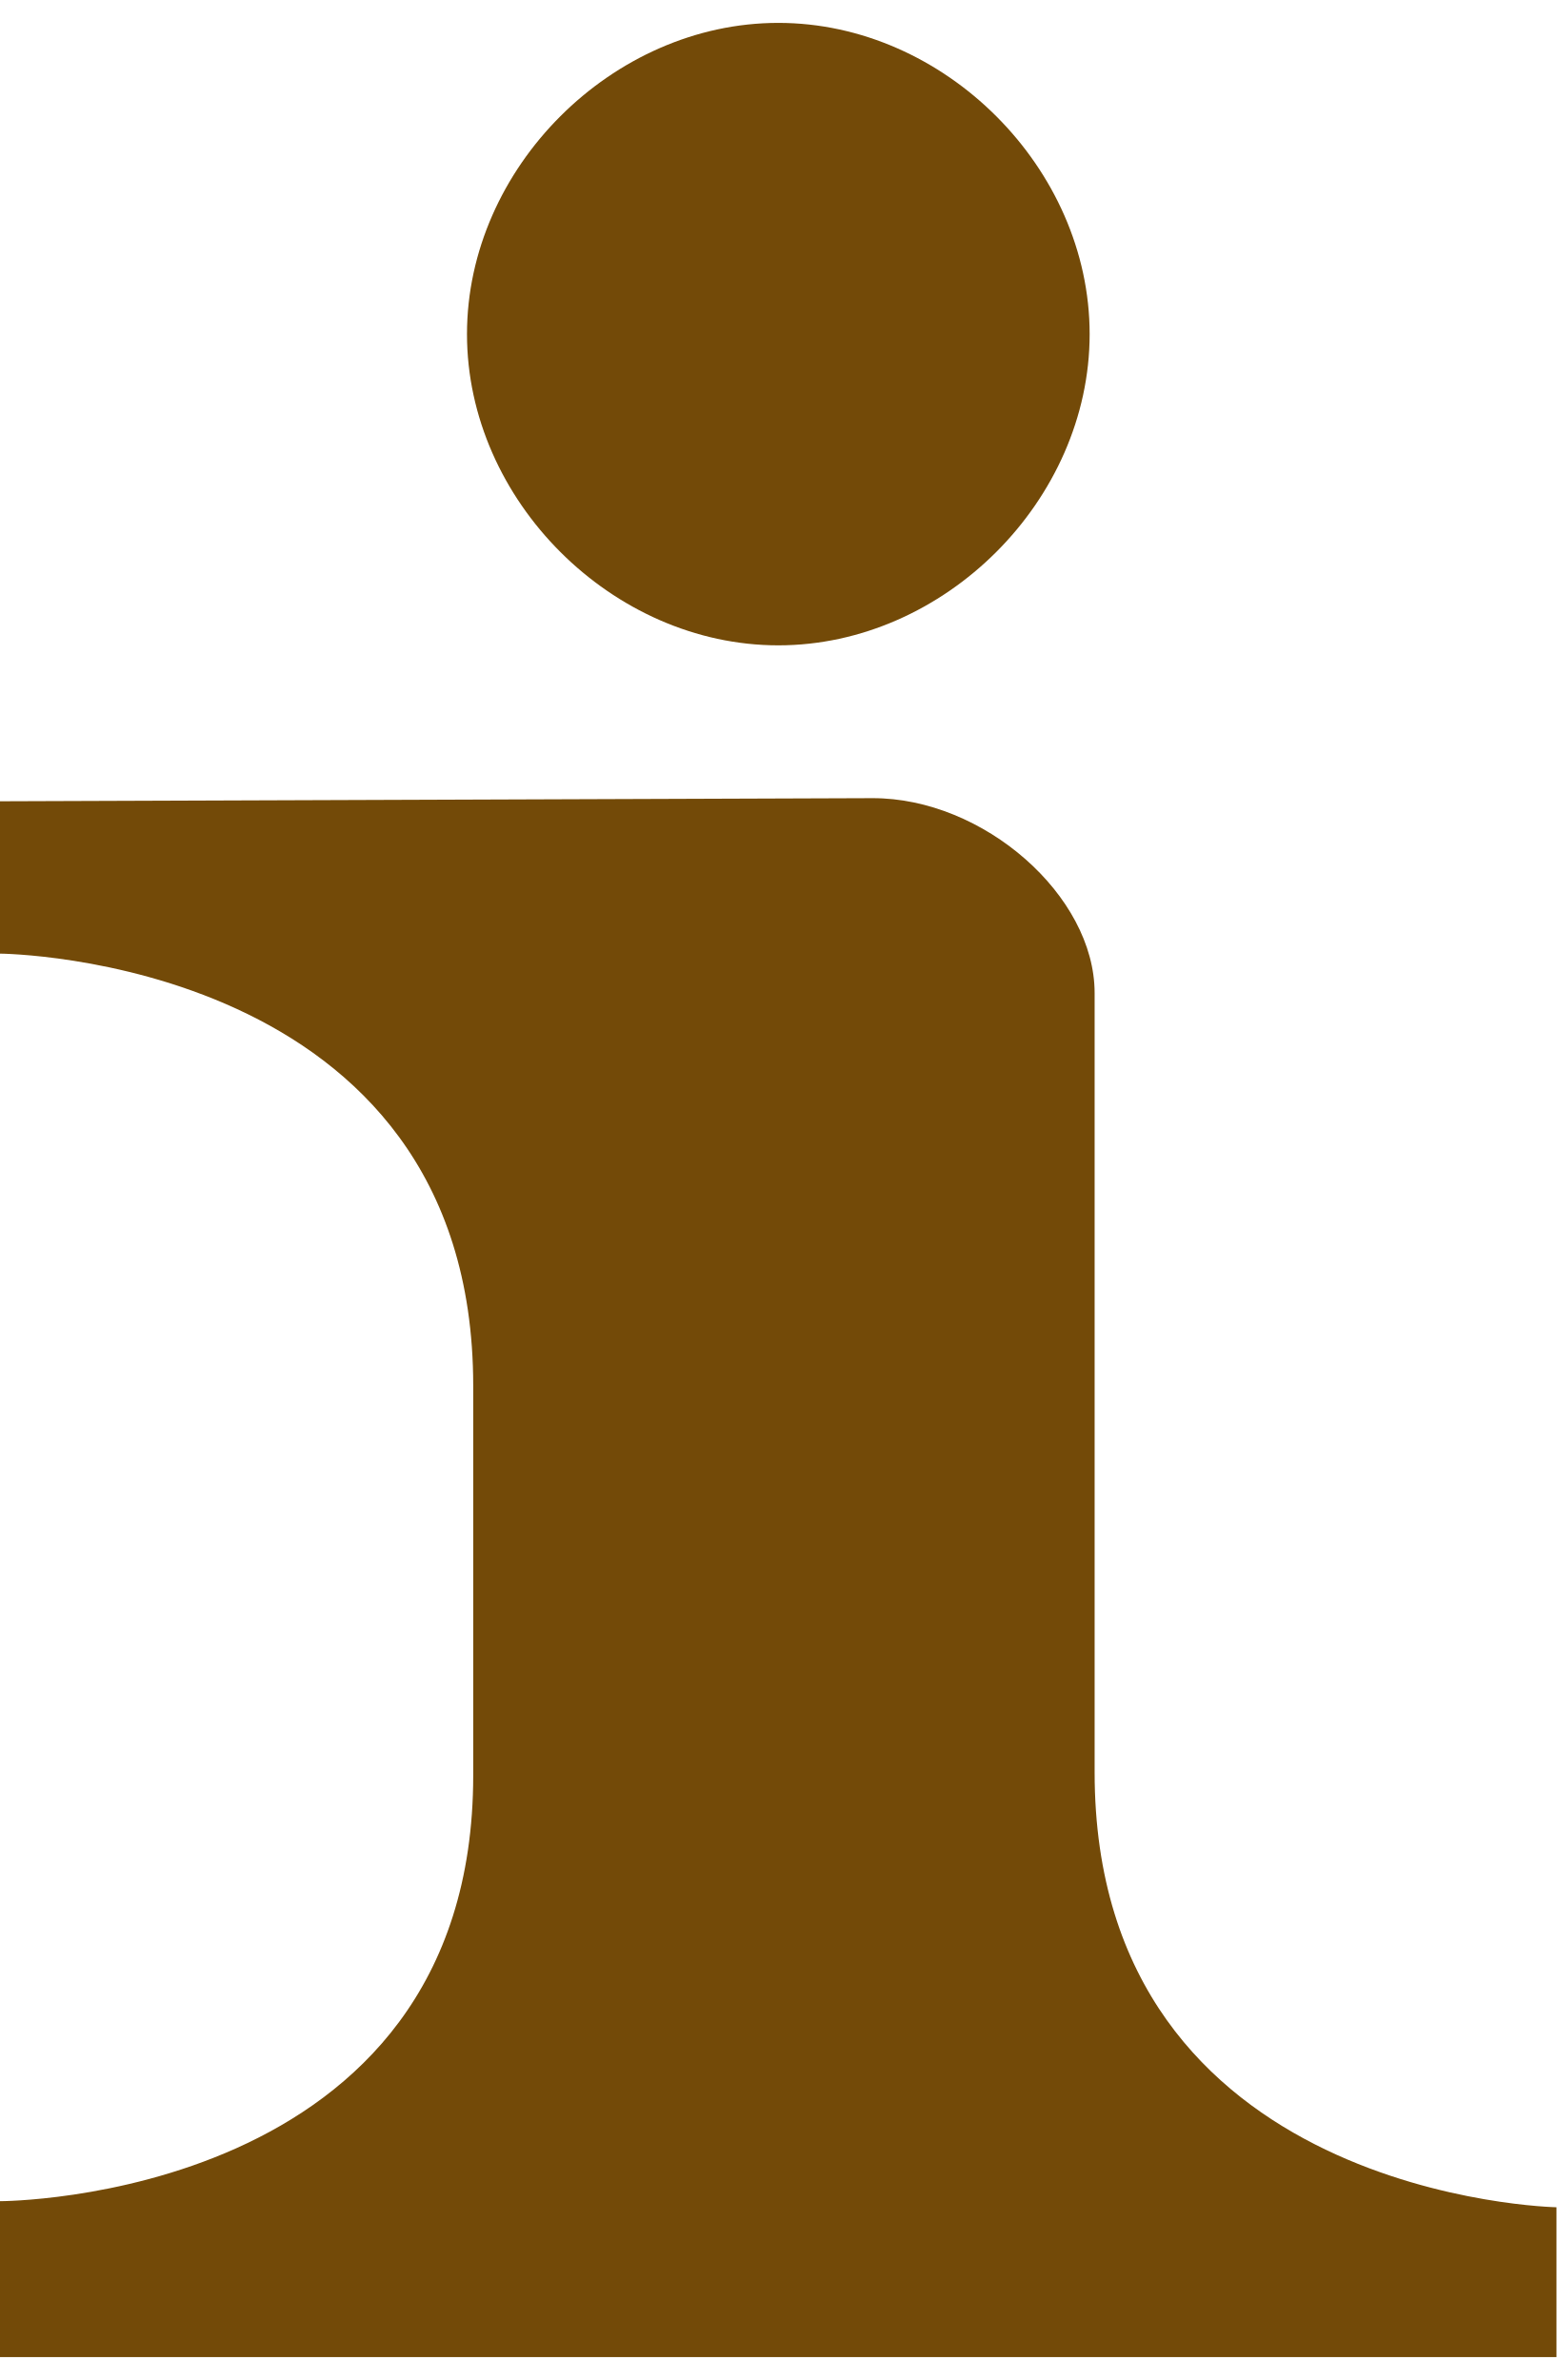
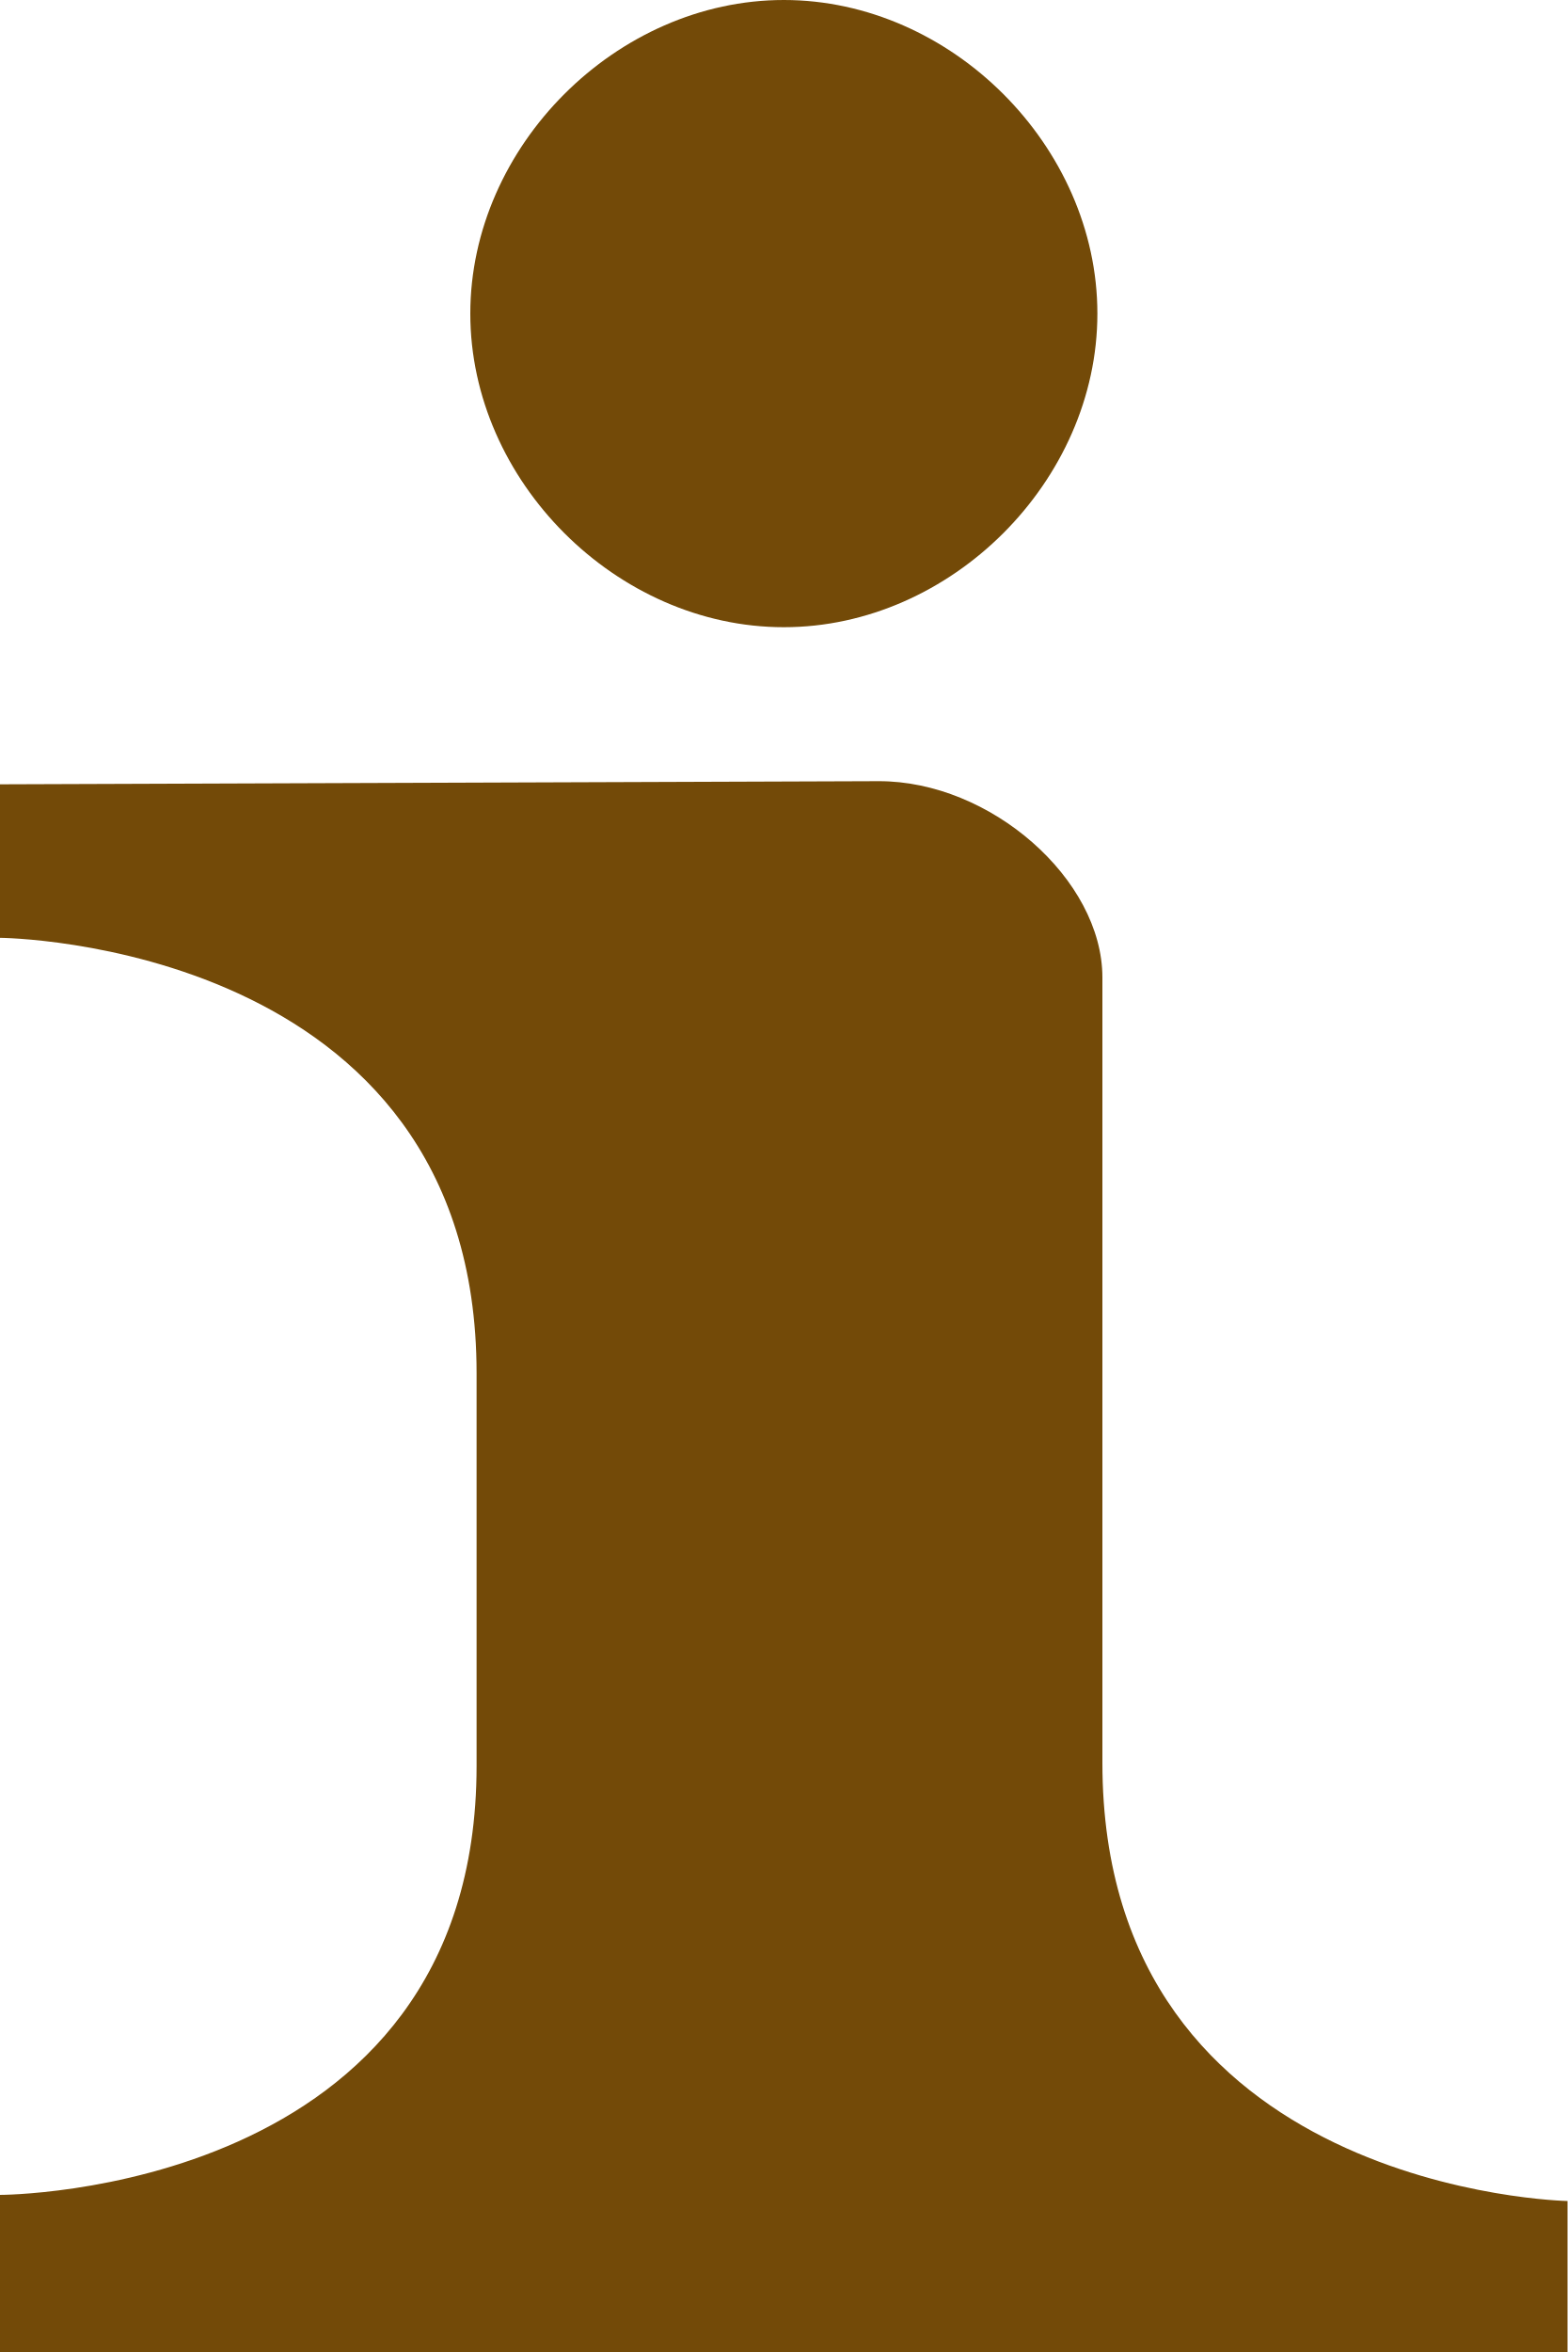
- <svg xmlns="http://www.w3.org/2000/svg" width="17" height="26" version="1.1" viewBox="0 0 10 15">
+ <svg xmlns="http://www.w3.org/2000/svg" width="20" height="30" version="1.1" viewBox="0 0 10 15">
  <g transform="translate(-183 -91)">
    <path fill="#734a08ff" d="m188 91c-1.067 0-2 0.933-2 2 0 1.067 0.933 2 2 2 1.067 0 2-0.933 2-2 0-1.067-0.933-2-2-2zm0.605 4.982-5.606 0.02v0.979s3.041 0.02 3.041 2.777v2.504c0 2.739-3.041 2.736-3.041 2.736v1.002h10v-0.963s-2.967-0.056-2.967-2.795v-5.008c0-0.626-0.714-1.254-1.428-1.252z" />
  </g>
</svg>
